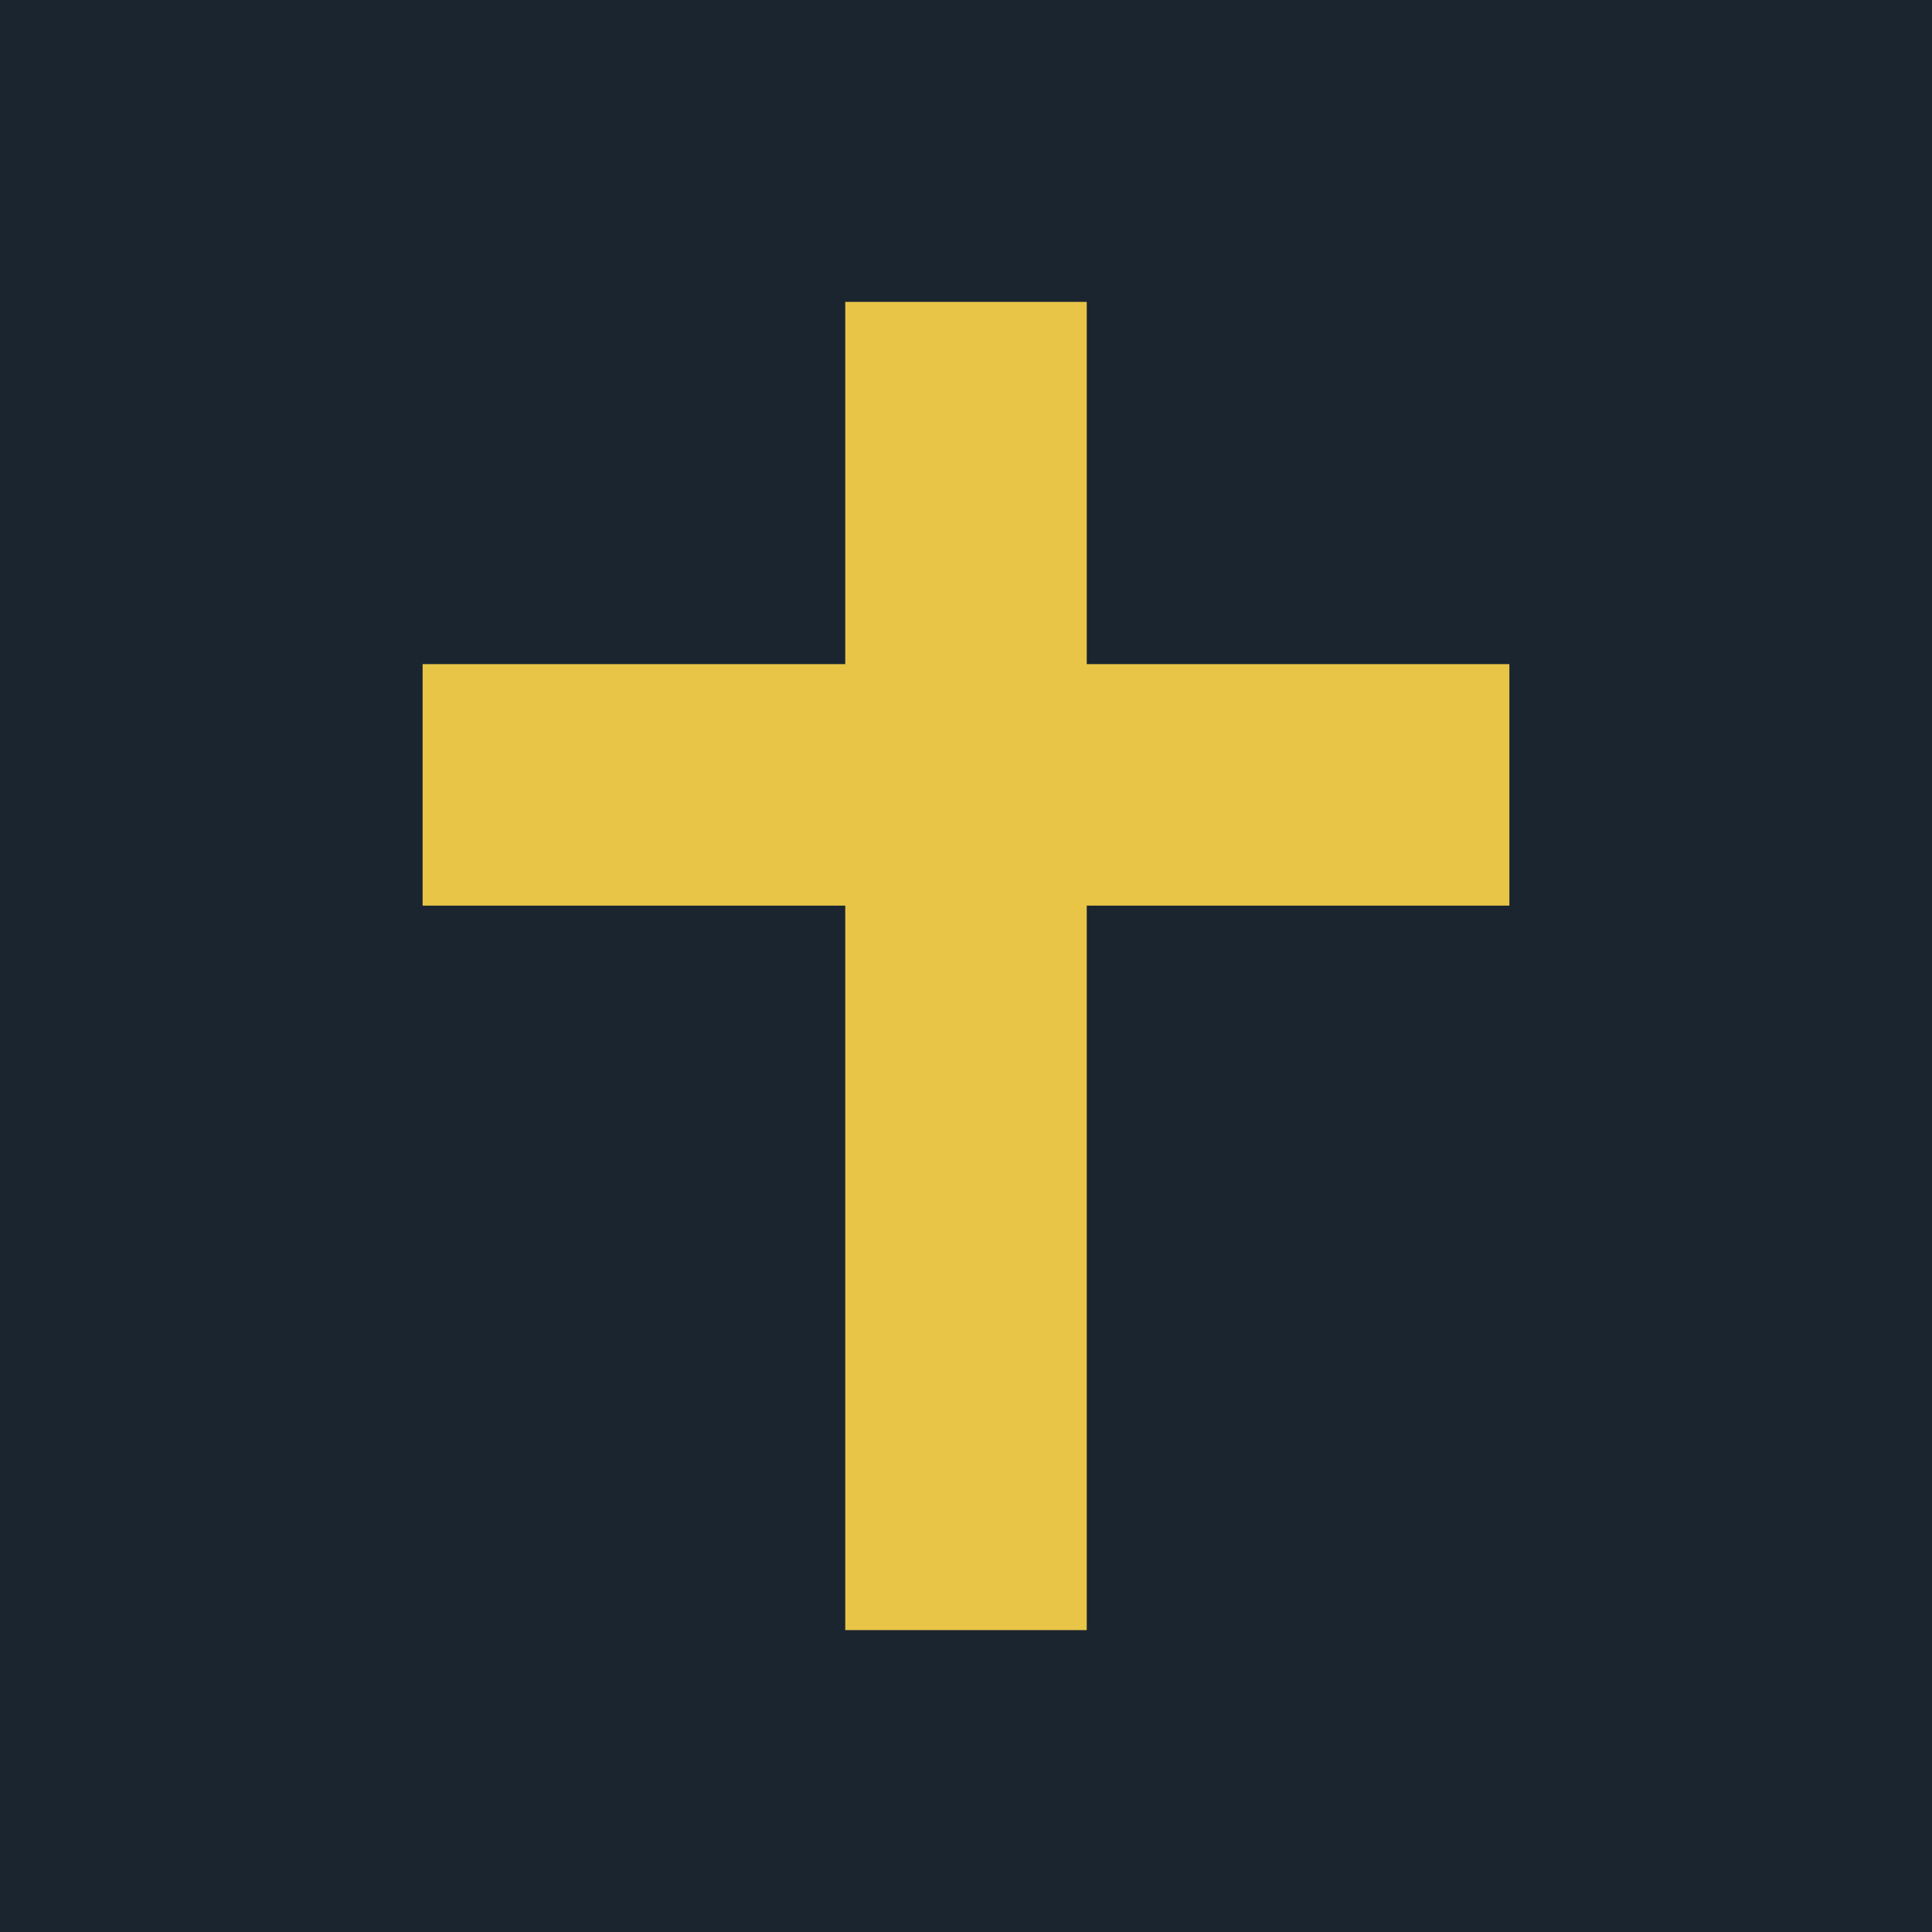
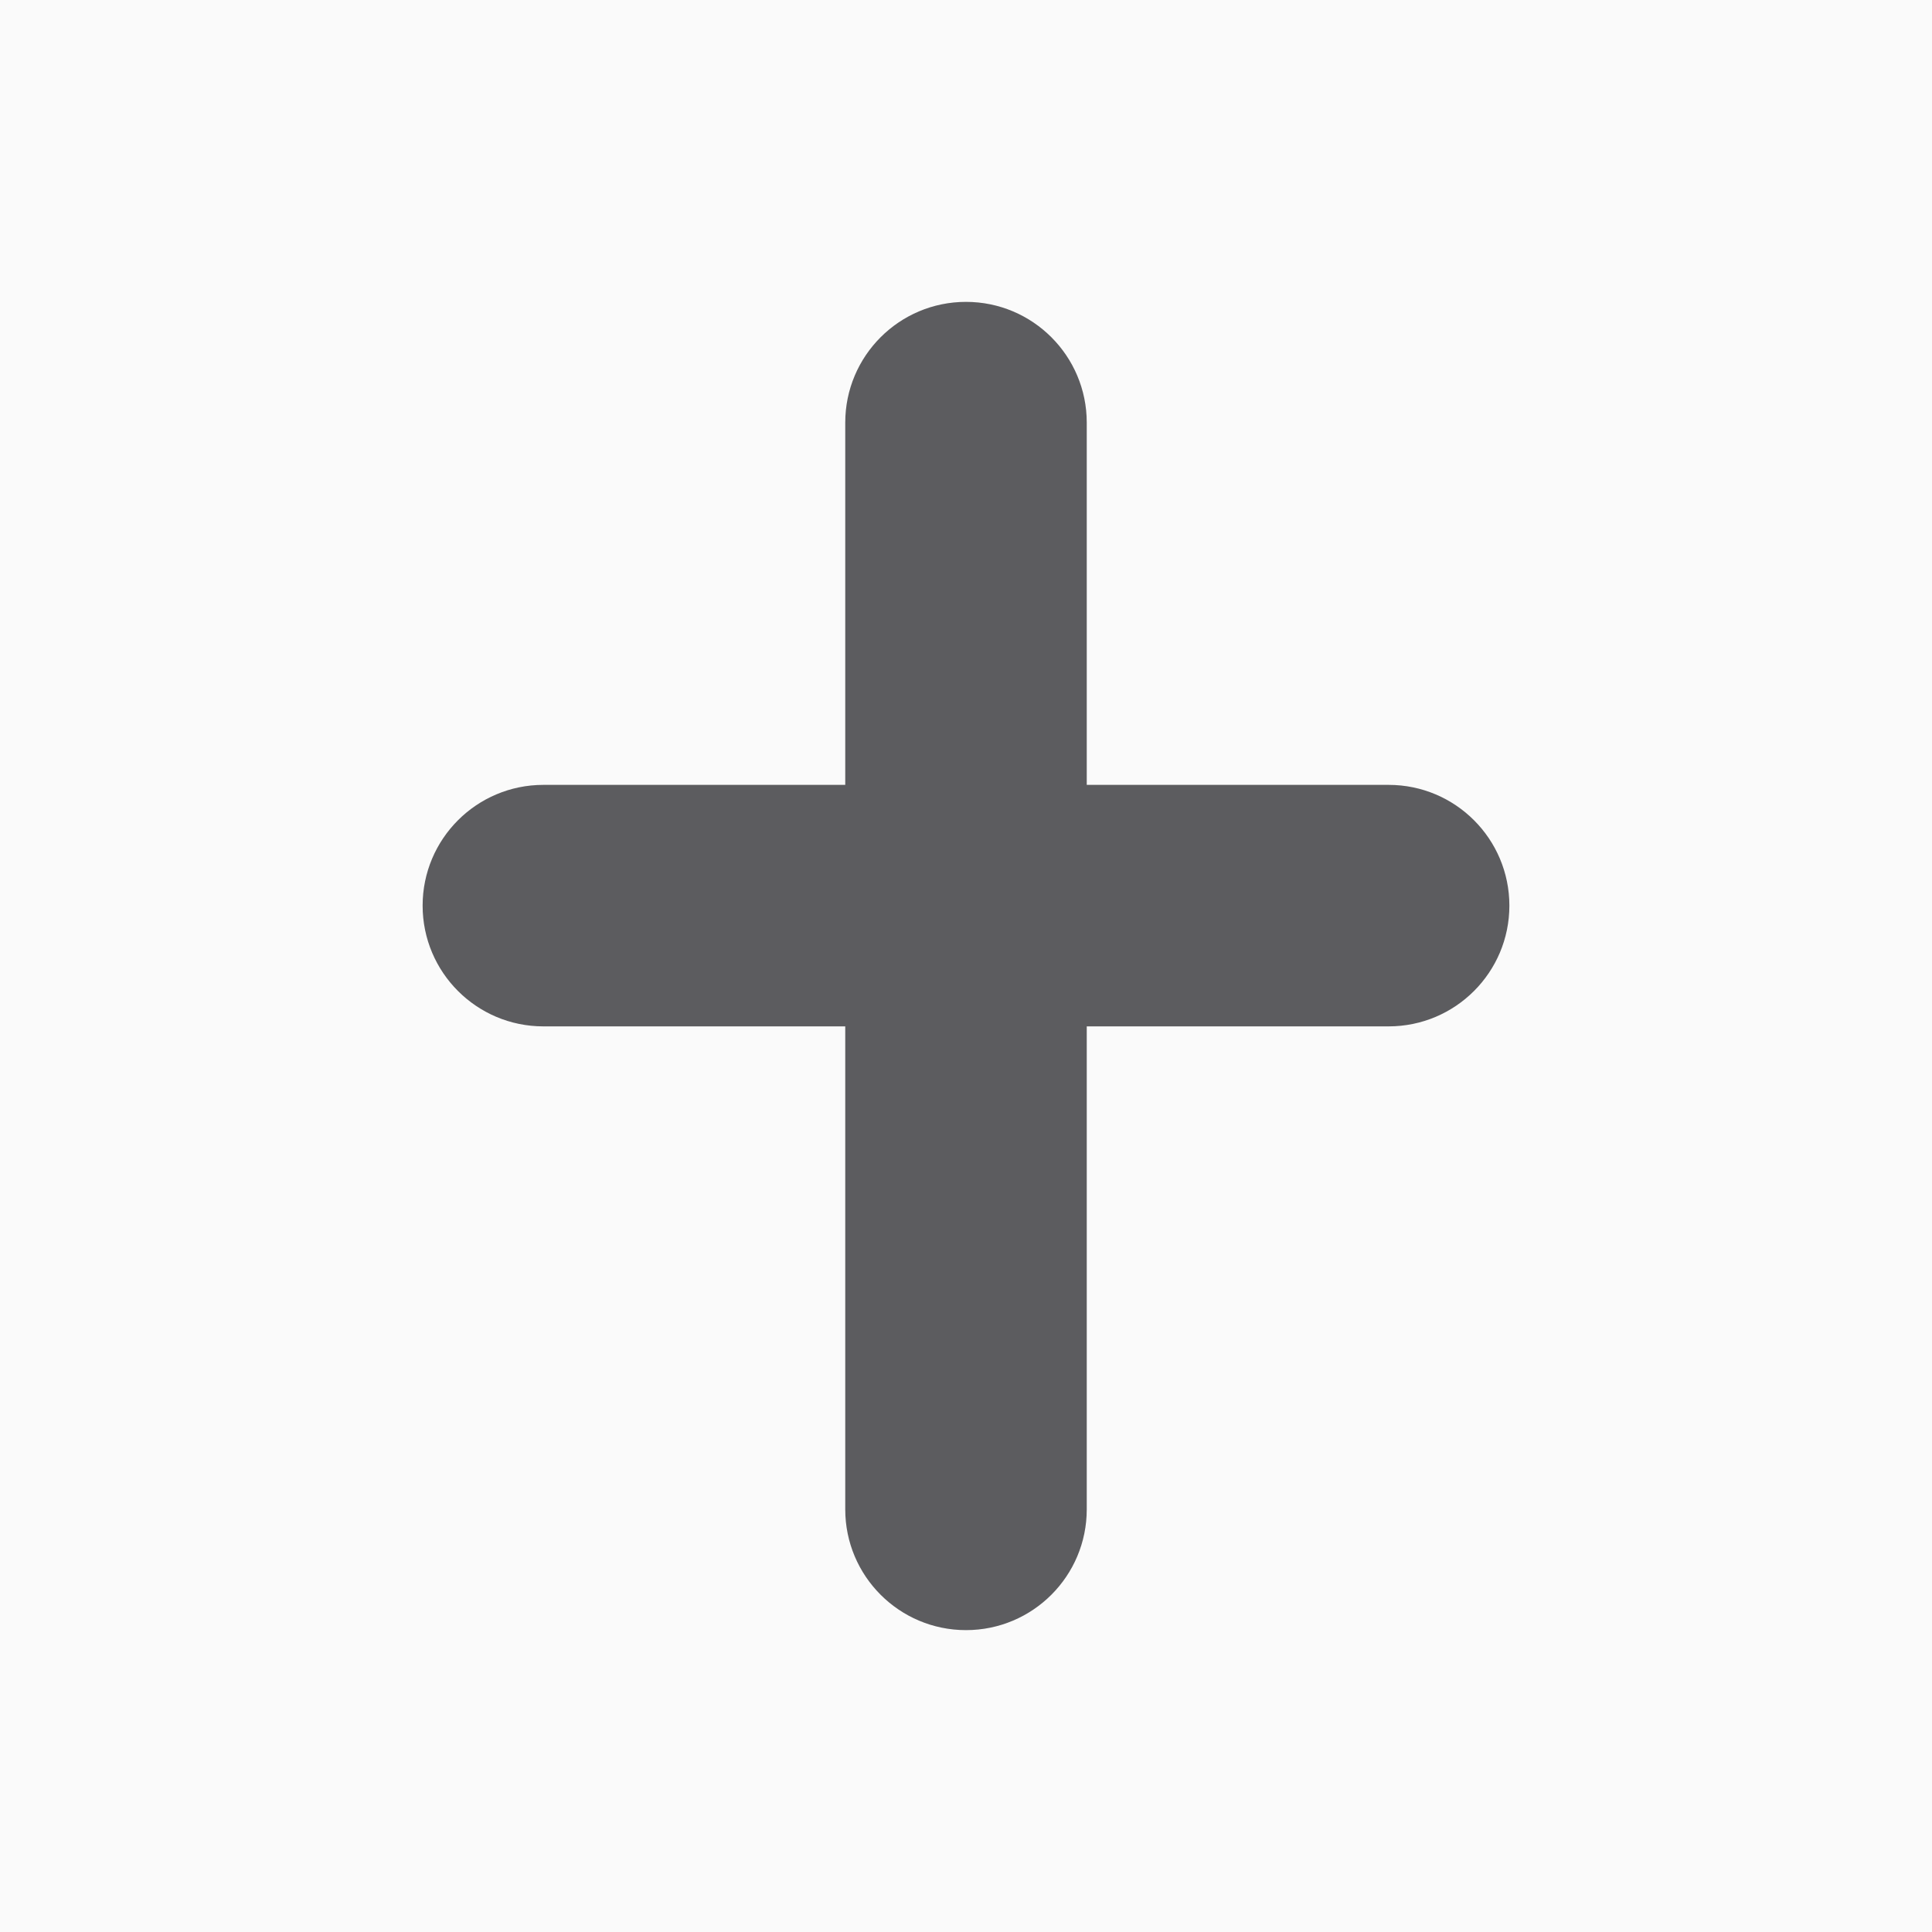
<svg xmlns="http://www.w3.org/2000/svg" viewBox="0 0 32 32">
-   <rect width="32" height="32" fill="#1A2530" />
-   <rect x="14" y="5" width="4" height="22" fill="#E8C547" />
-   <rect x="7" y="11" width="18" height="4" fill="#E8C547" />
+   <rect width="32" height="32" fill="#FAFAFA" />
+   <rect x="14" y="5" width="4" height="22" rx="2" fill="#5C5C5F" />
+   <rect x="7" y="13" width="18" height="4" rx="2" fill="#5C5C5F" />
</svg>
